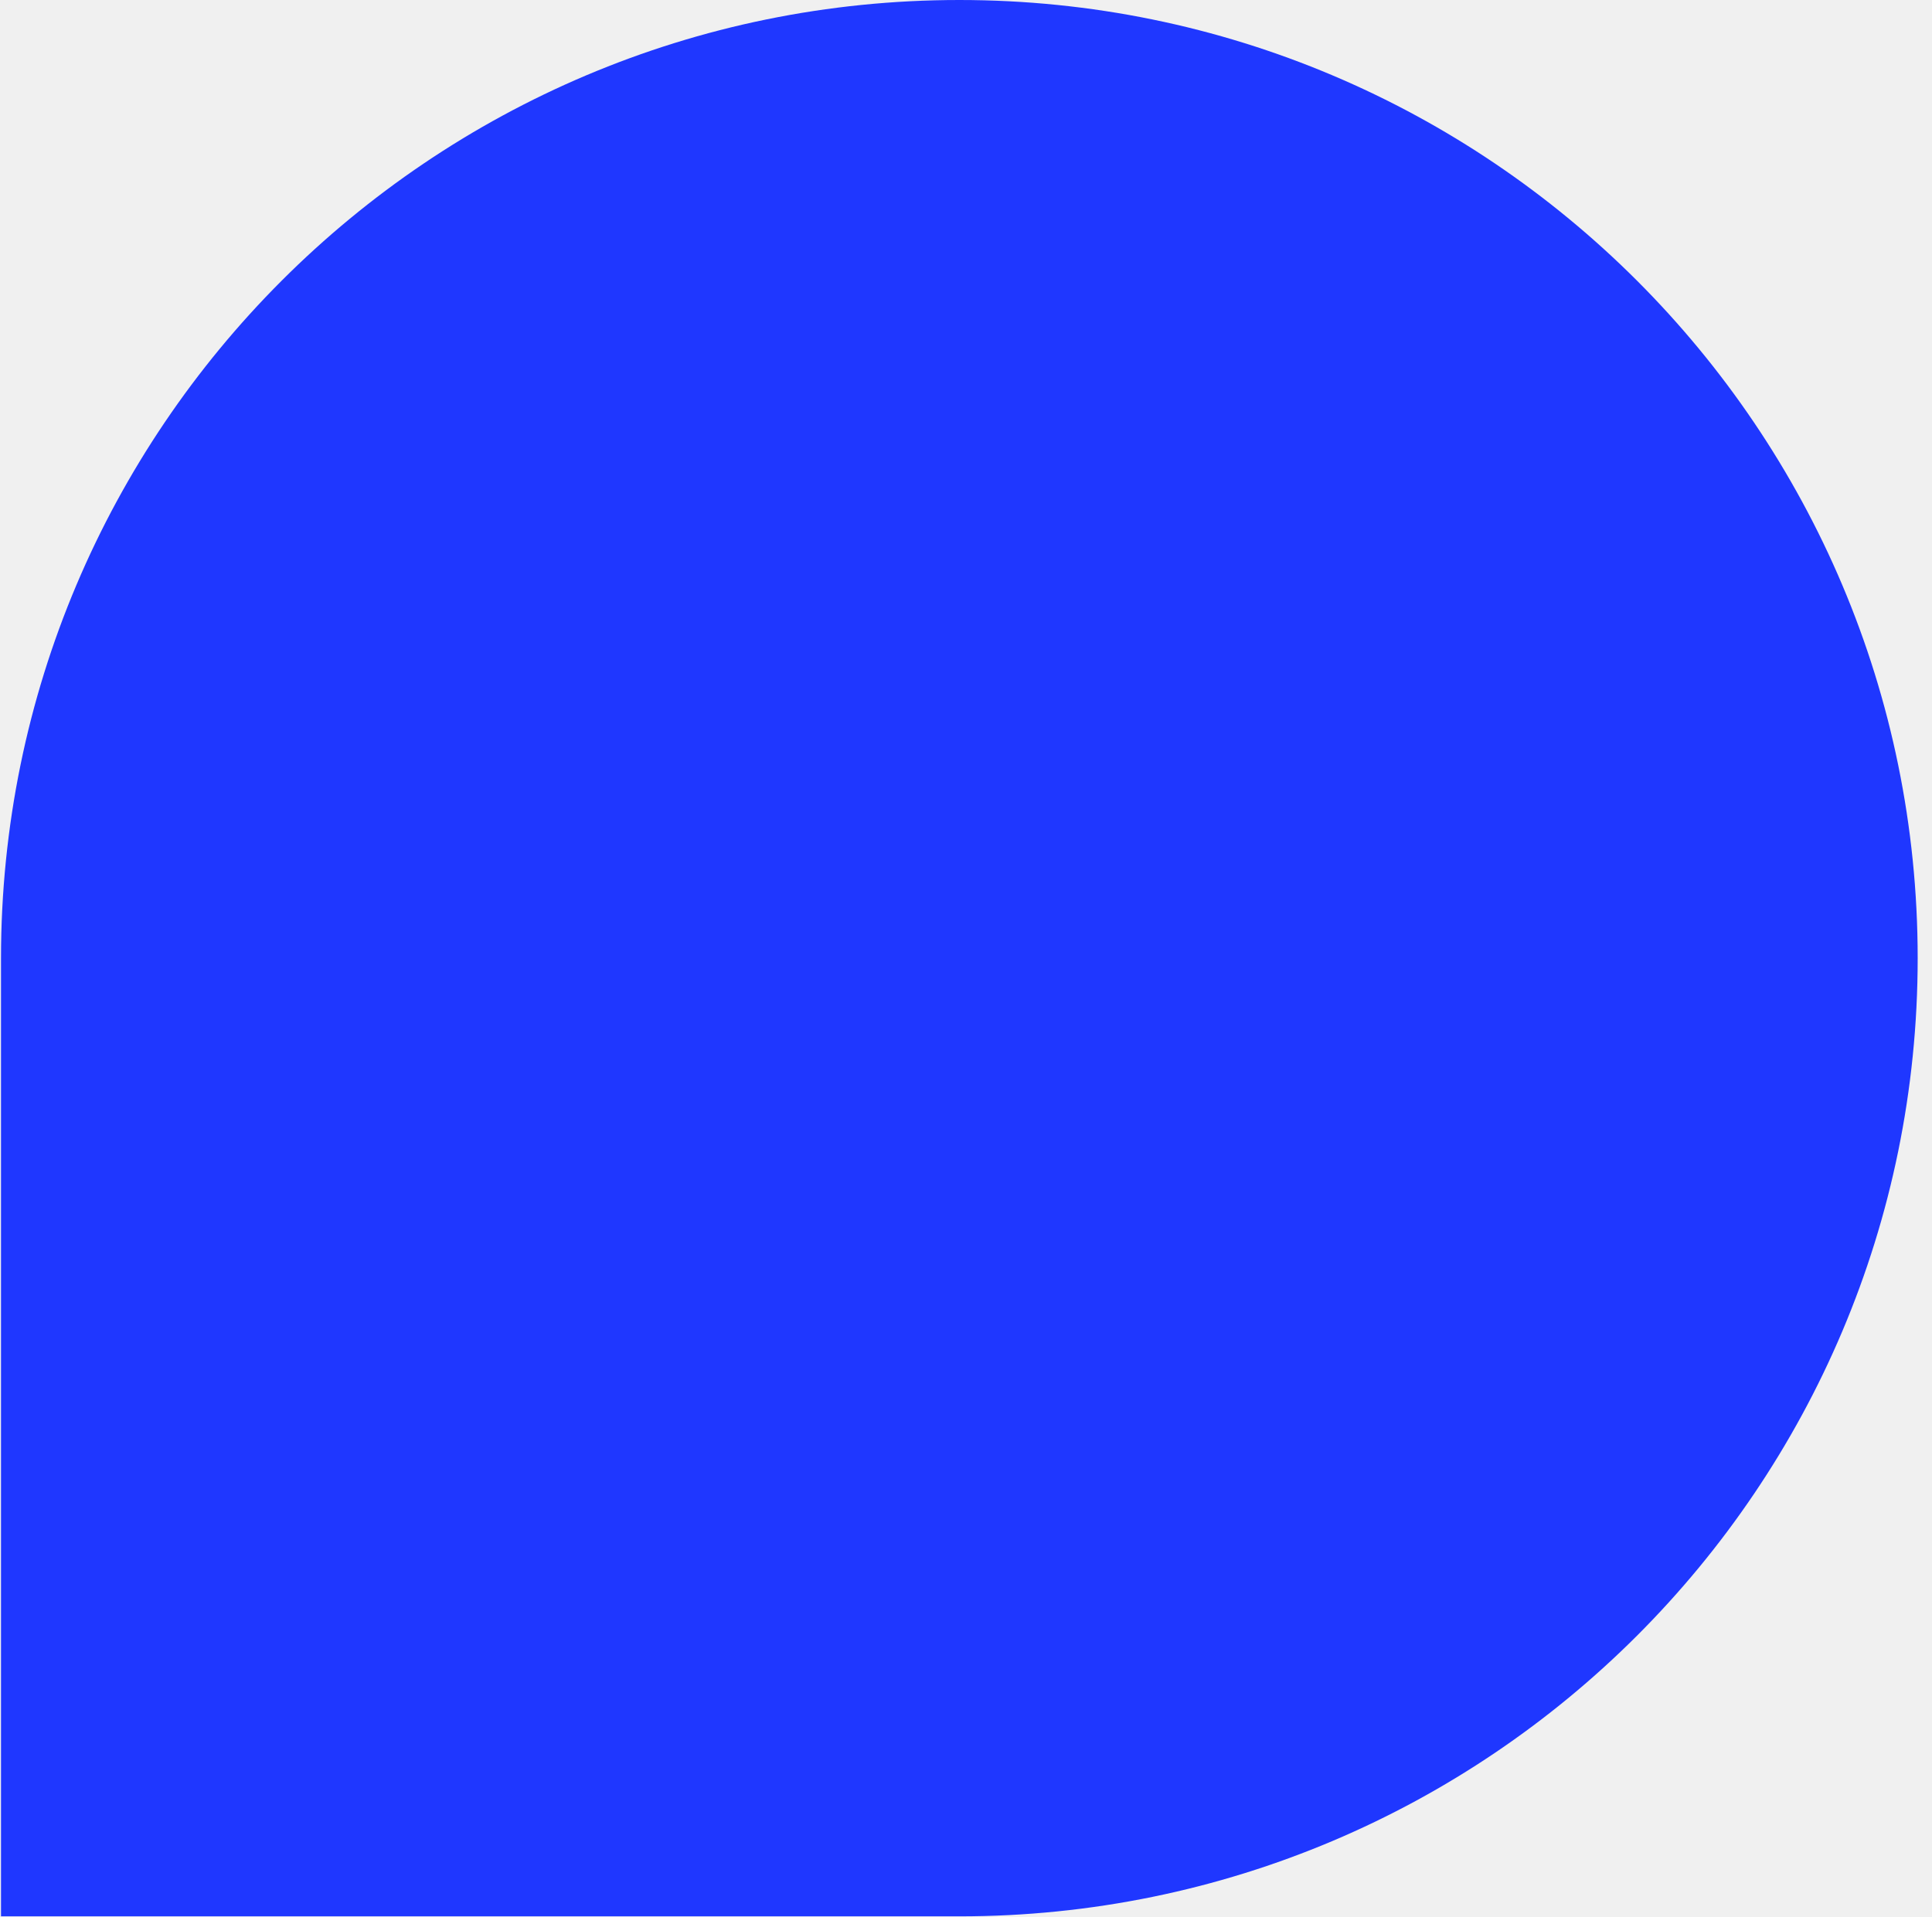
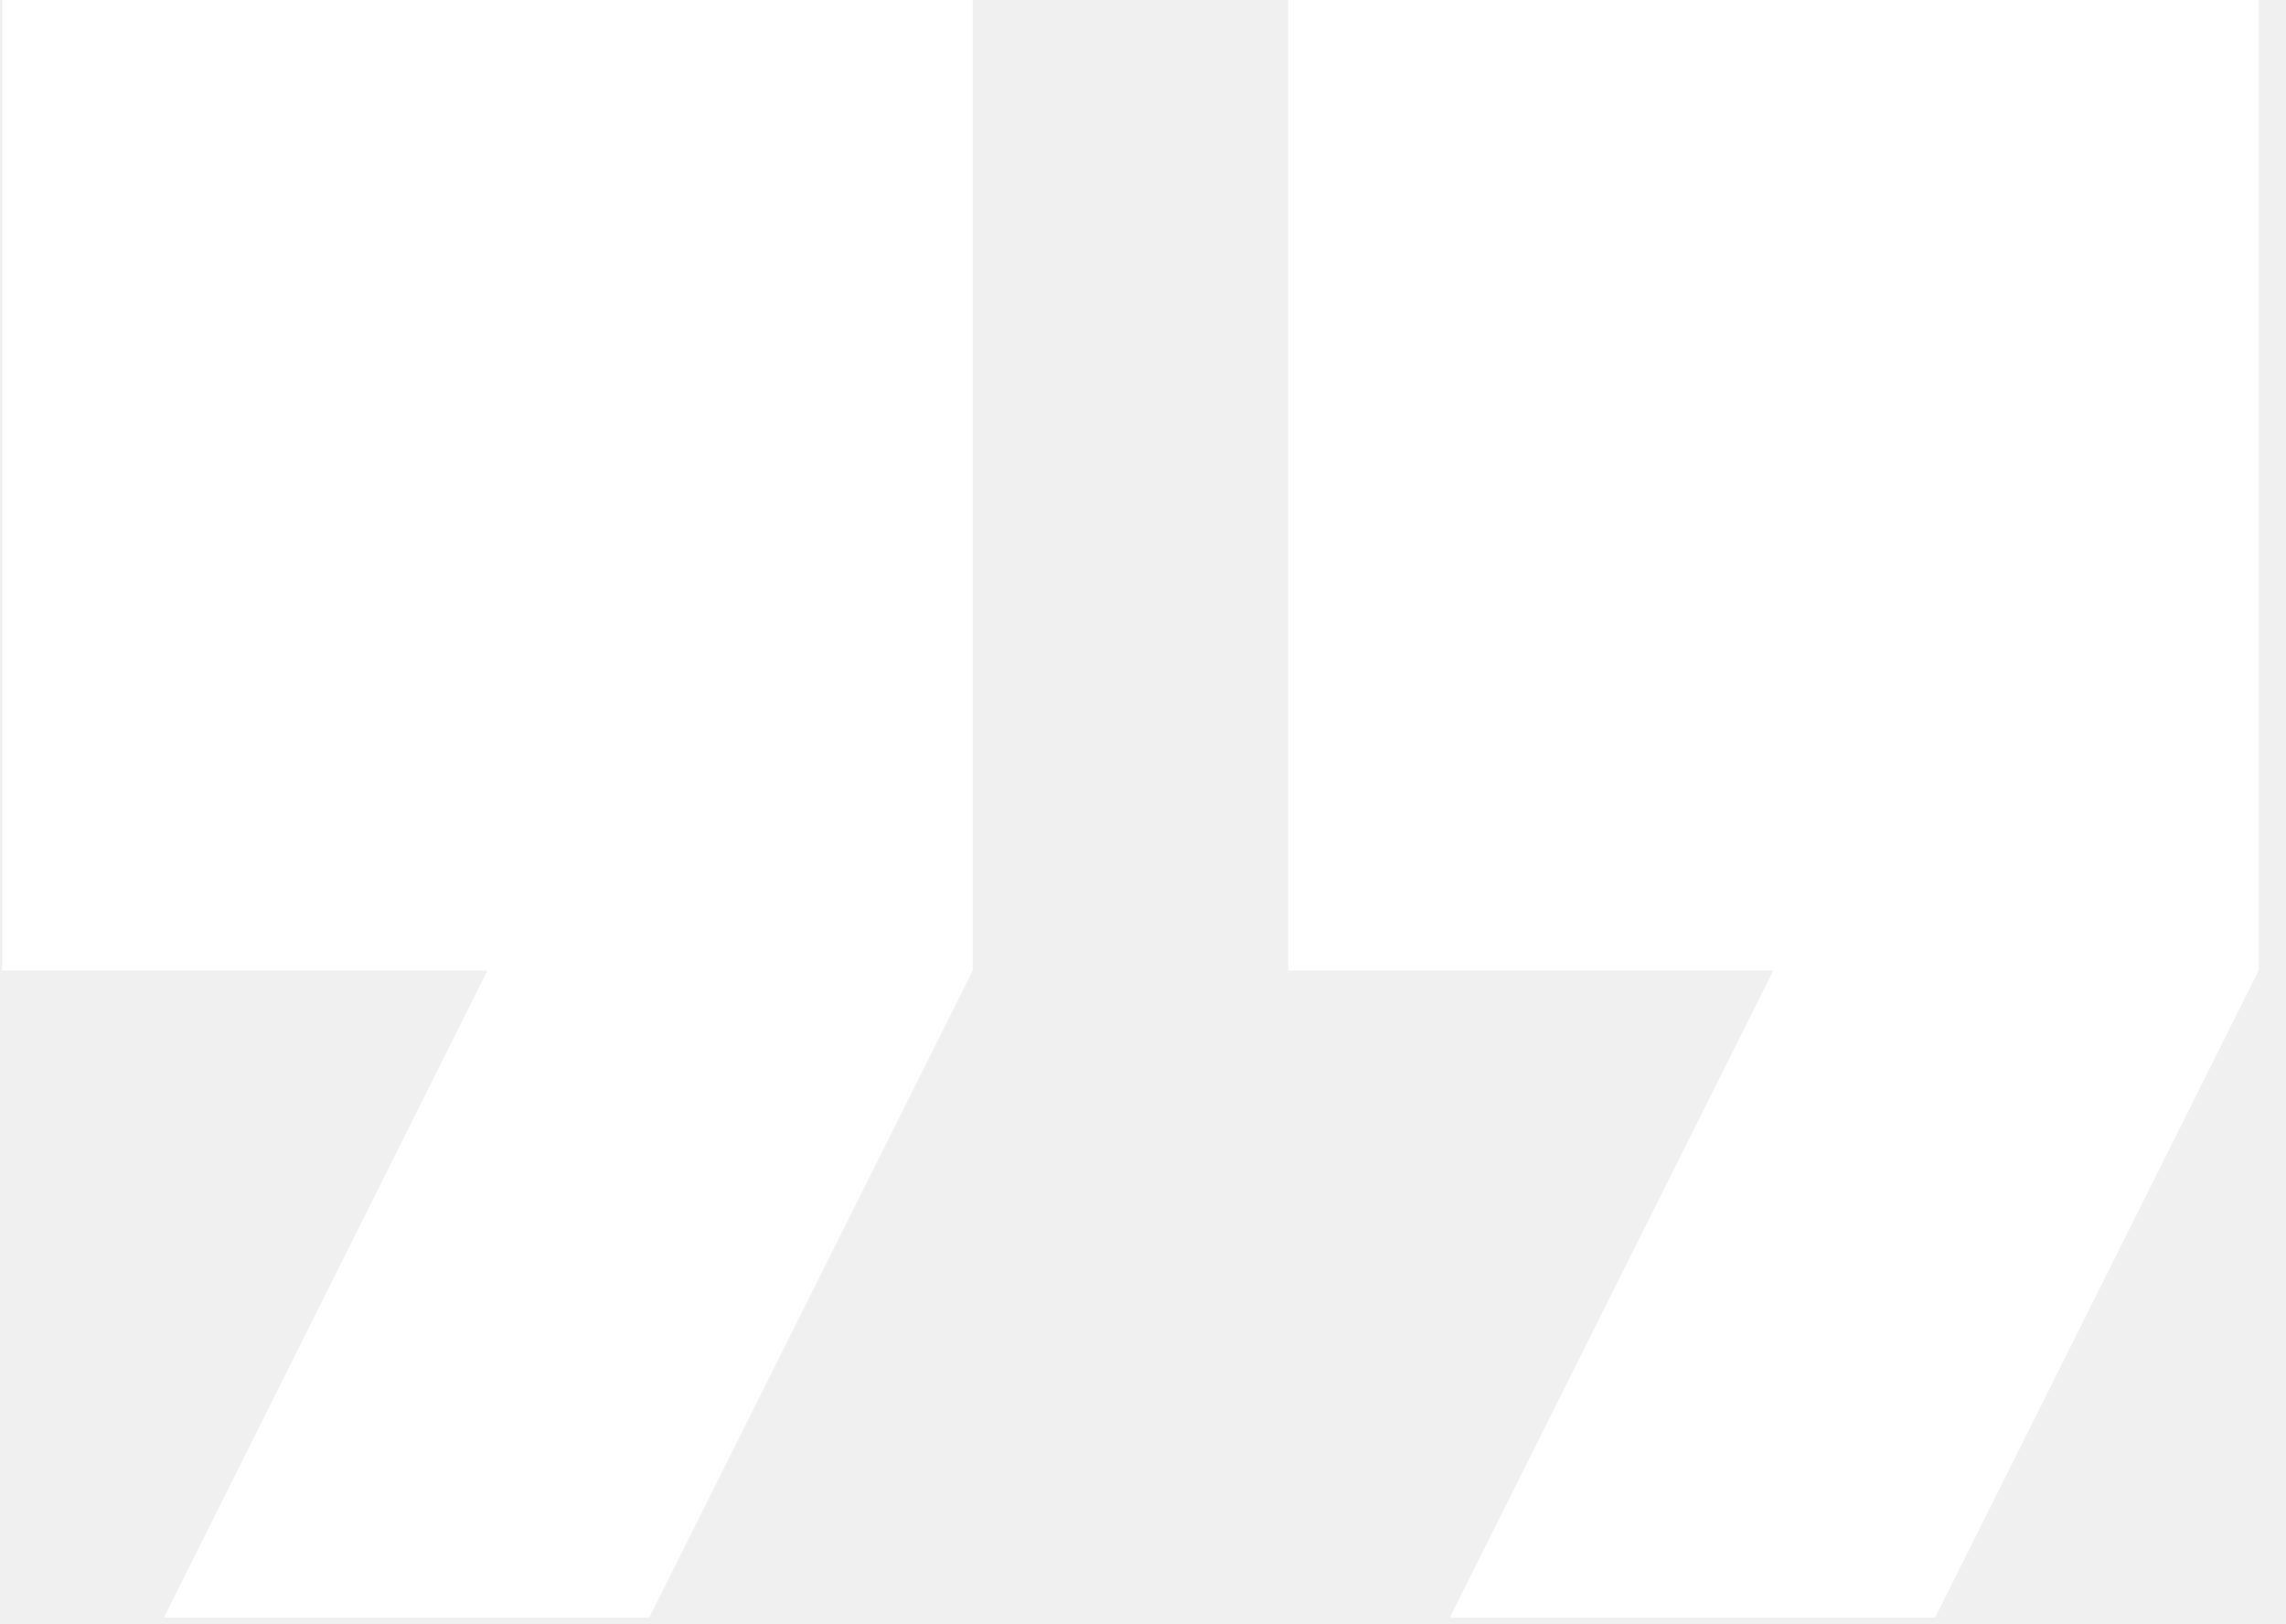
- <svg xmlns="http://www.w3.org/2000/svg" width="126" height="125" viewBox="0 0 126 125" fill="none">
-   <path d="M0.066 62.5C0.066 27.982 28.048 0 62.566 0C97.084 0 125.066 27.982 125.066 62.5C125.066 97.018 97.084 125 62.566 125H0.066V62.5Z" fill="#1F37FF" />
+ <svg xmlns="http://www.w3.org/2000/svg" width="69" height="49" viewBox="0 0 69 49" fill="none">
+   <path d="M38.882 29.295H53.529L43.764 48.825H58.411L68.176 29.295V0H38.882V29.295Z" fill="white" />
+   <path d="M0.066 0V29.295H14.713L4.948 48.825H19.596L29.361 29.295V0H0.066Z" fill="white" />
</svg>
